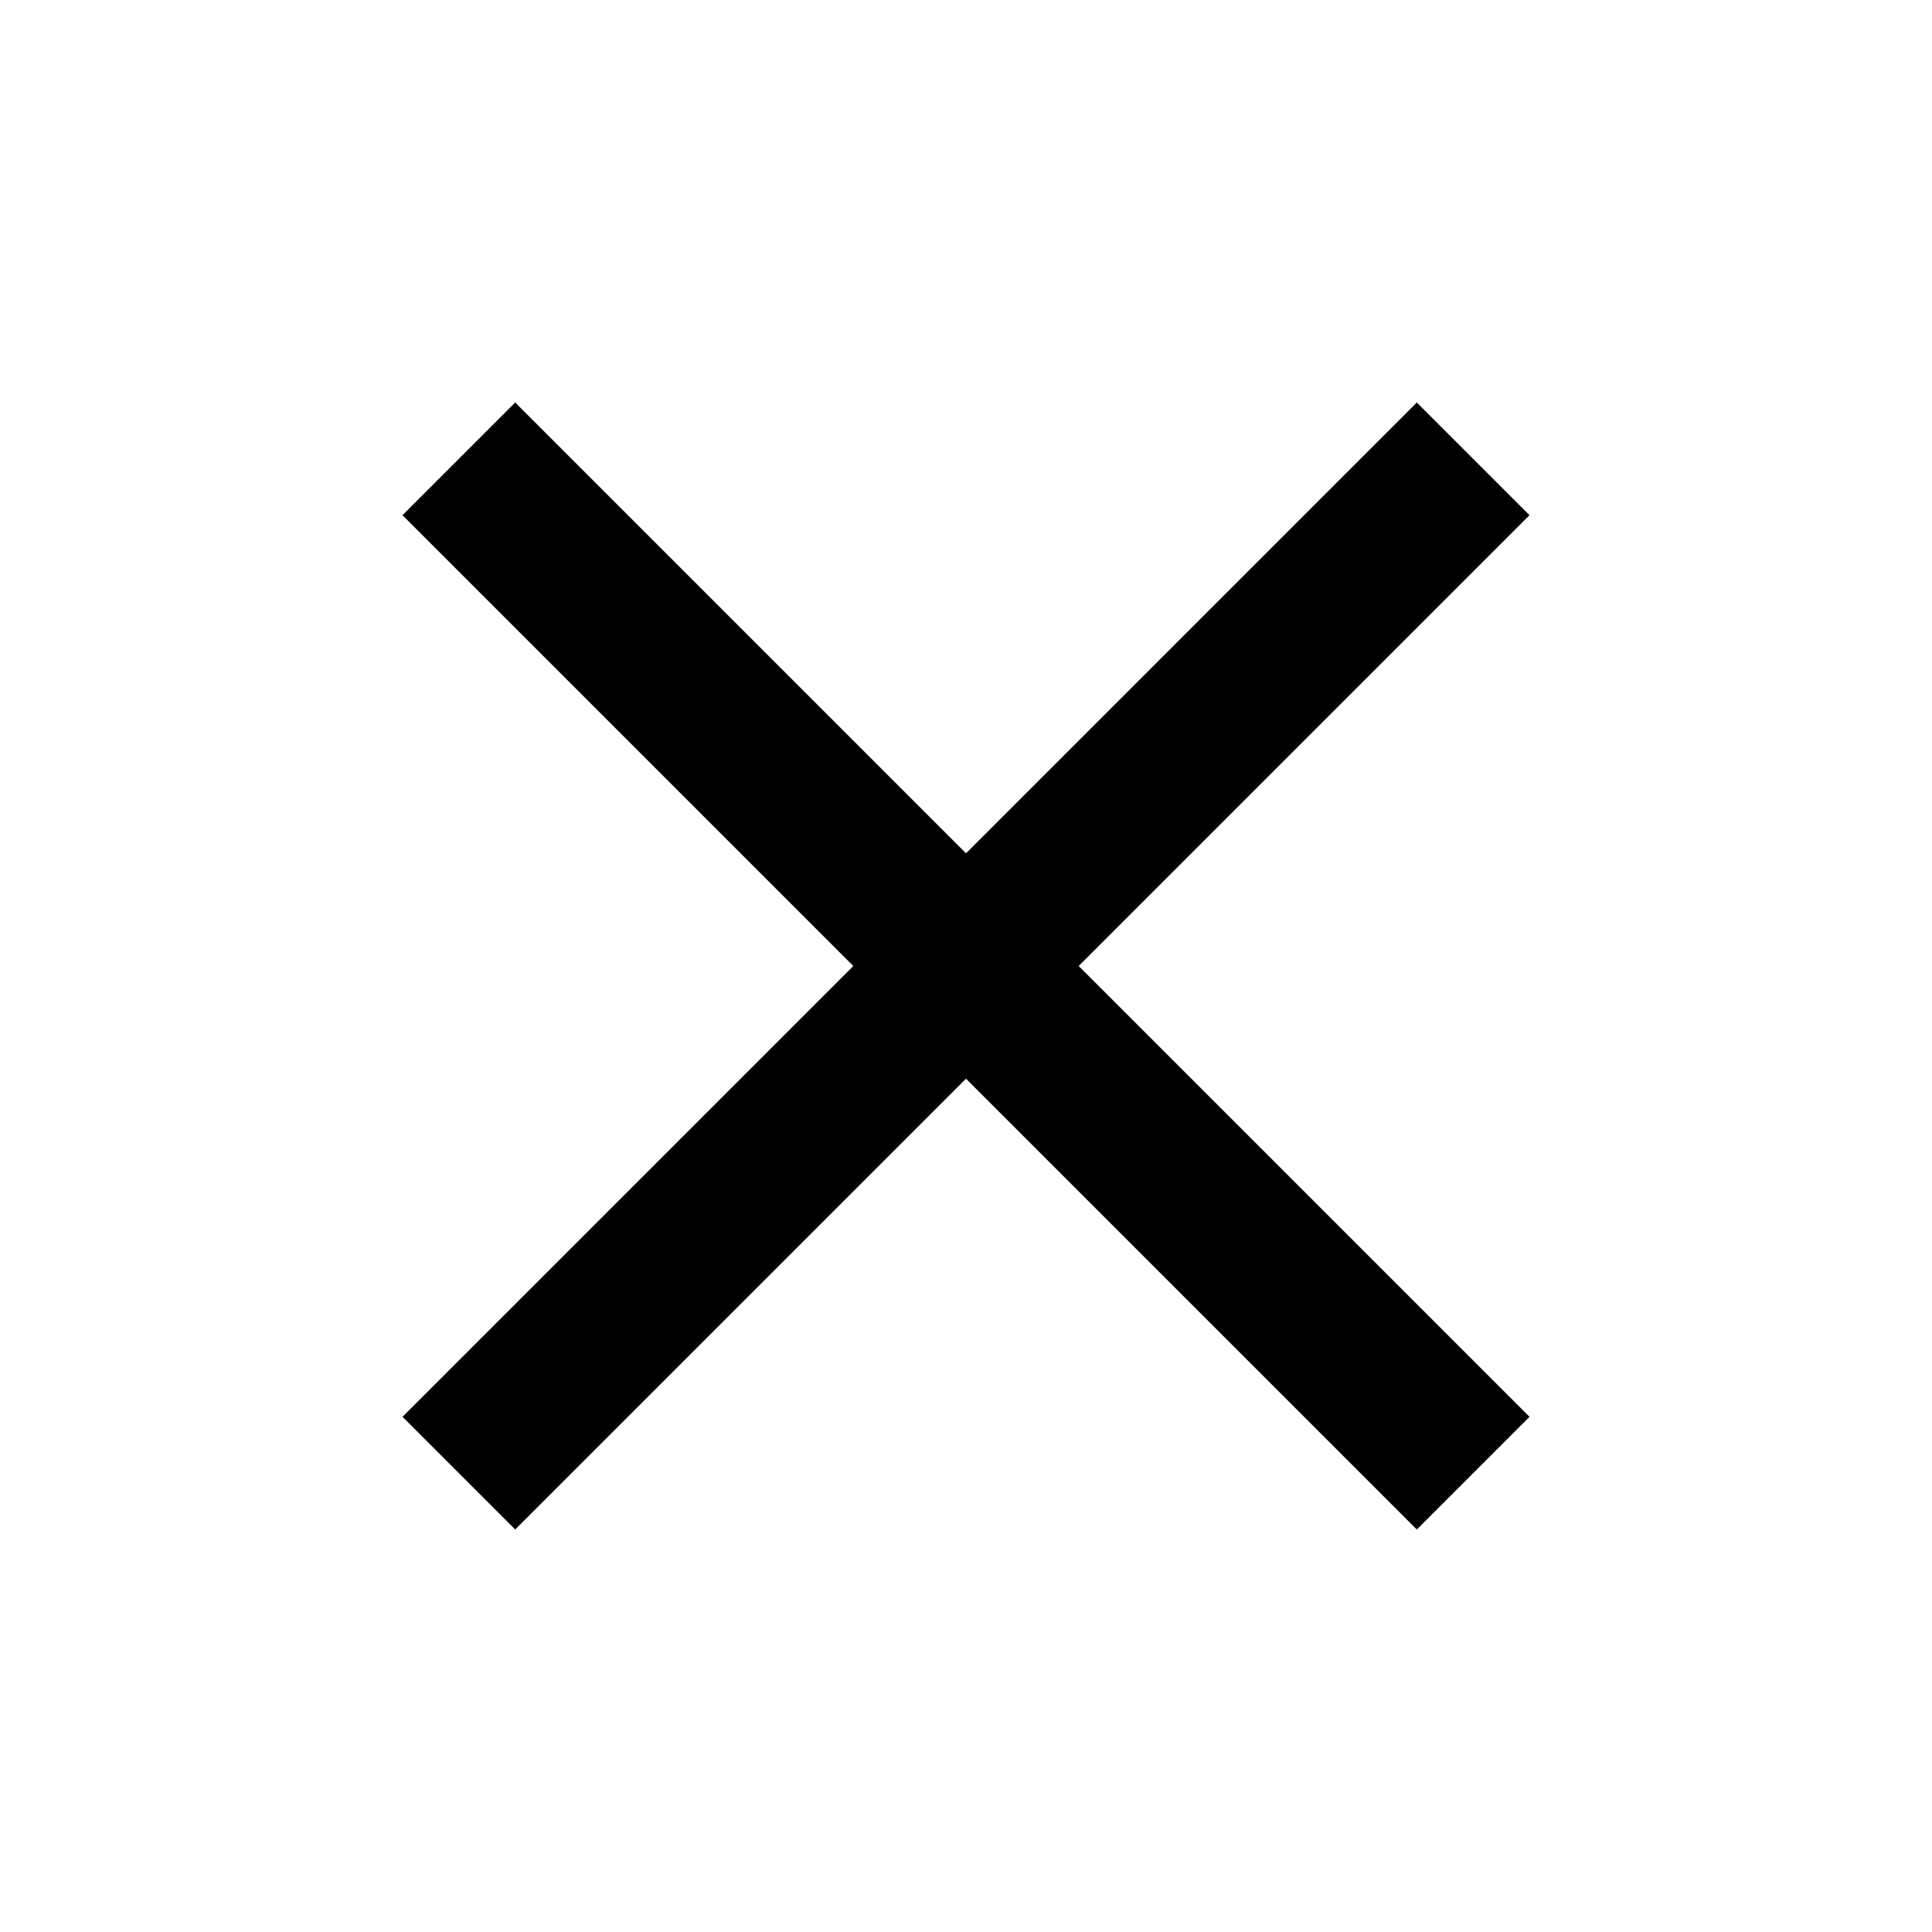
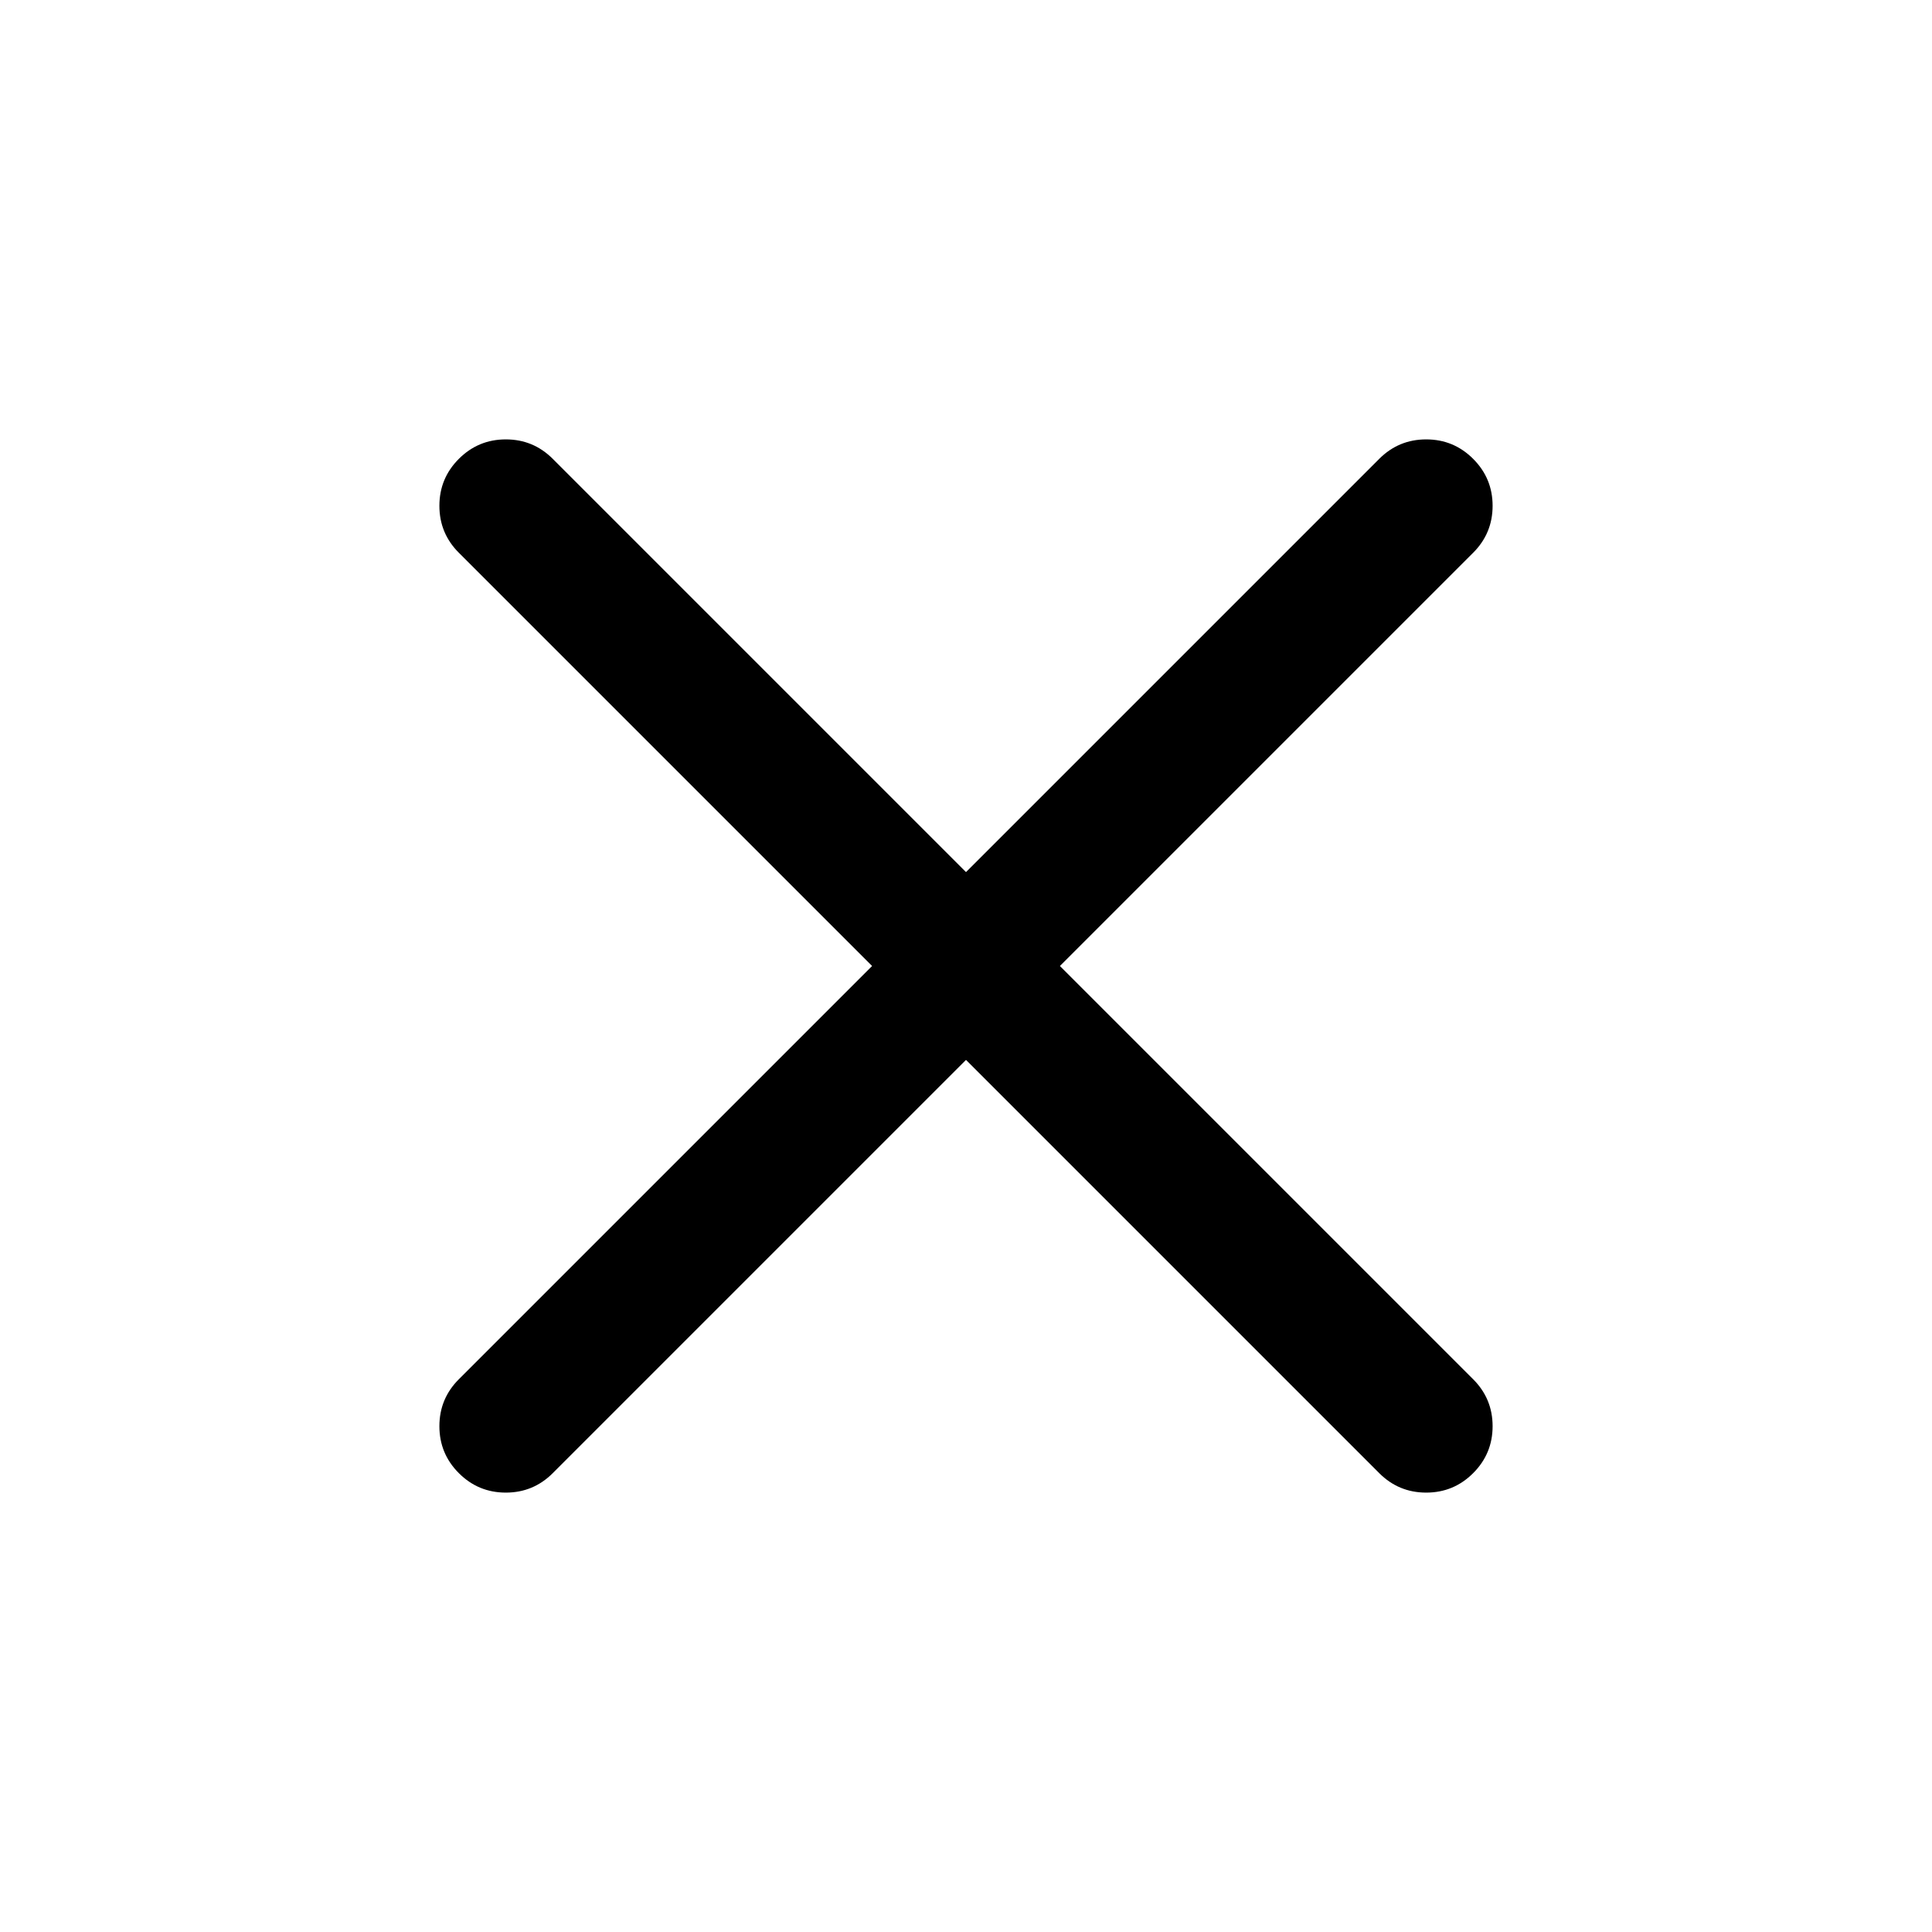
- <svg xmlns="http://www.w3.org/2000/svg" height="24" viewBox="0 -960 960 960" width="24">
-   <path d="m256-200-56-56 224-224-224-224 56-56 224 224 224-224 56 56-224 224 224 224-56 56-224-224-224 224Z" />
+ <svg xmlns="http://www.w3.org/2000/svg" height="40" viewBox="0 -960 960 960" width="40">
+   <path d="M480-433.334 274.666-228q-9.666 9.667-23.333 9.667-13.666 0-23.333-9.667-9.667-9.667-9.667-23.333 0-13.667 9.667-23.333L433.334-480 228-685.334q-9.667-9.666-9.667-23.333 0-13.666 9.667-23.333 9.667-9.667 23.333-9.667 13.667 0 23.333 9.667L480-526.666 685.334-732q9.666-9.667 23.333-9.667 13.666 0 23.333 9.667 9.667 9.667 9.667 23.333 0 13.667-9.667 23.333L526.666-480 732-274.666q9.667 9.666 9.667 23.333 0 13.666-9.667 23.333-9.667 9.667-23.333 9.667-13.667 0-23.333-9.667L480-433.334Z" />
</svg>
